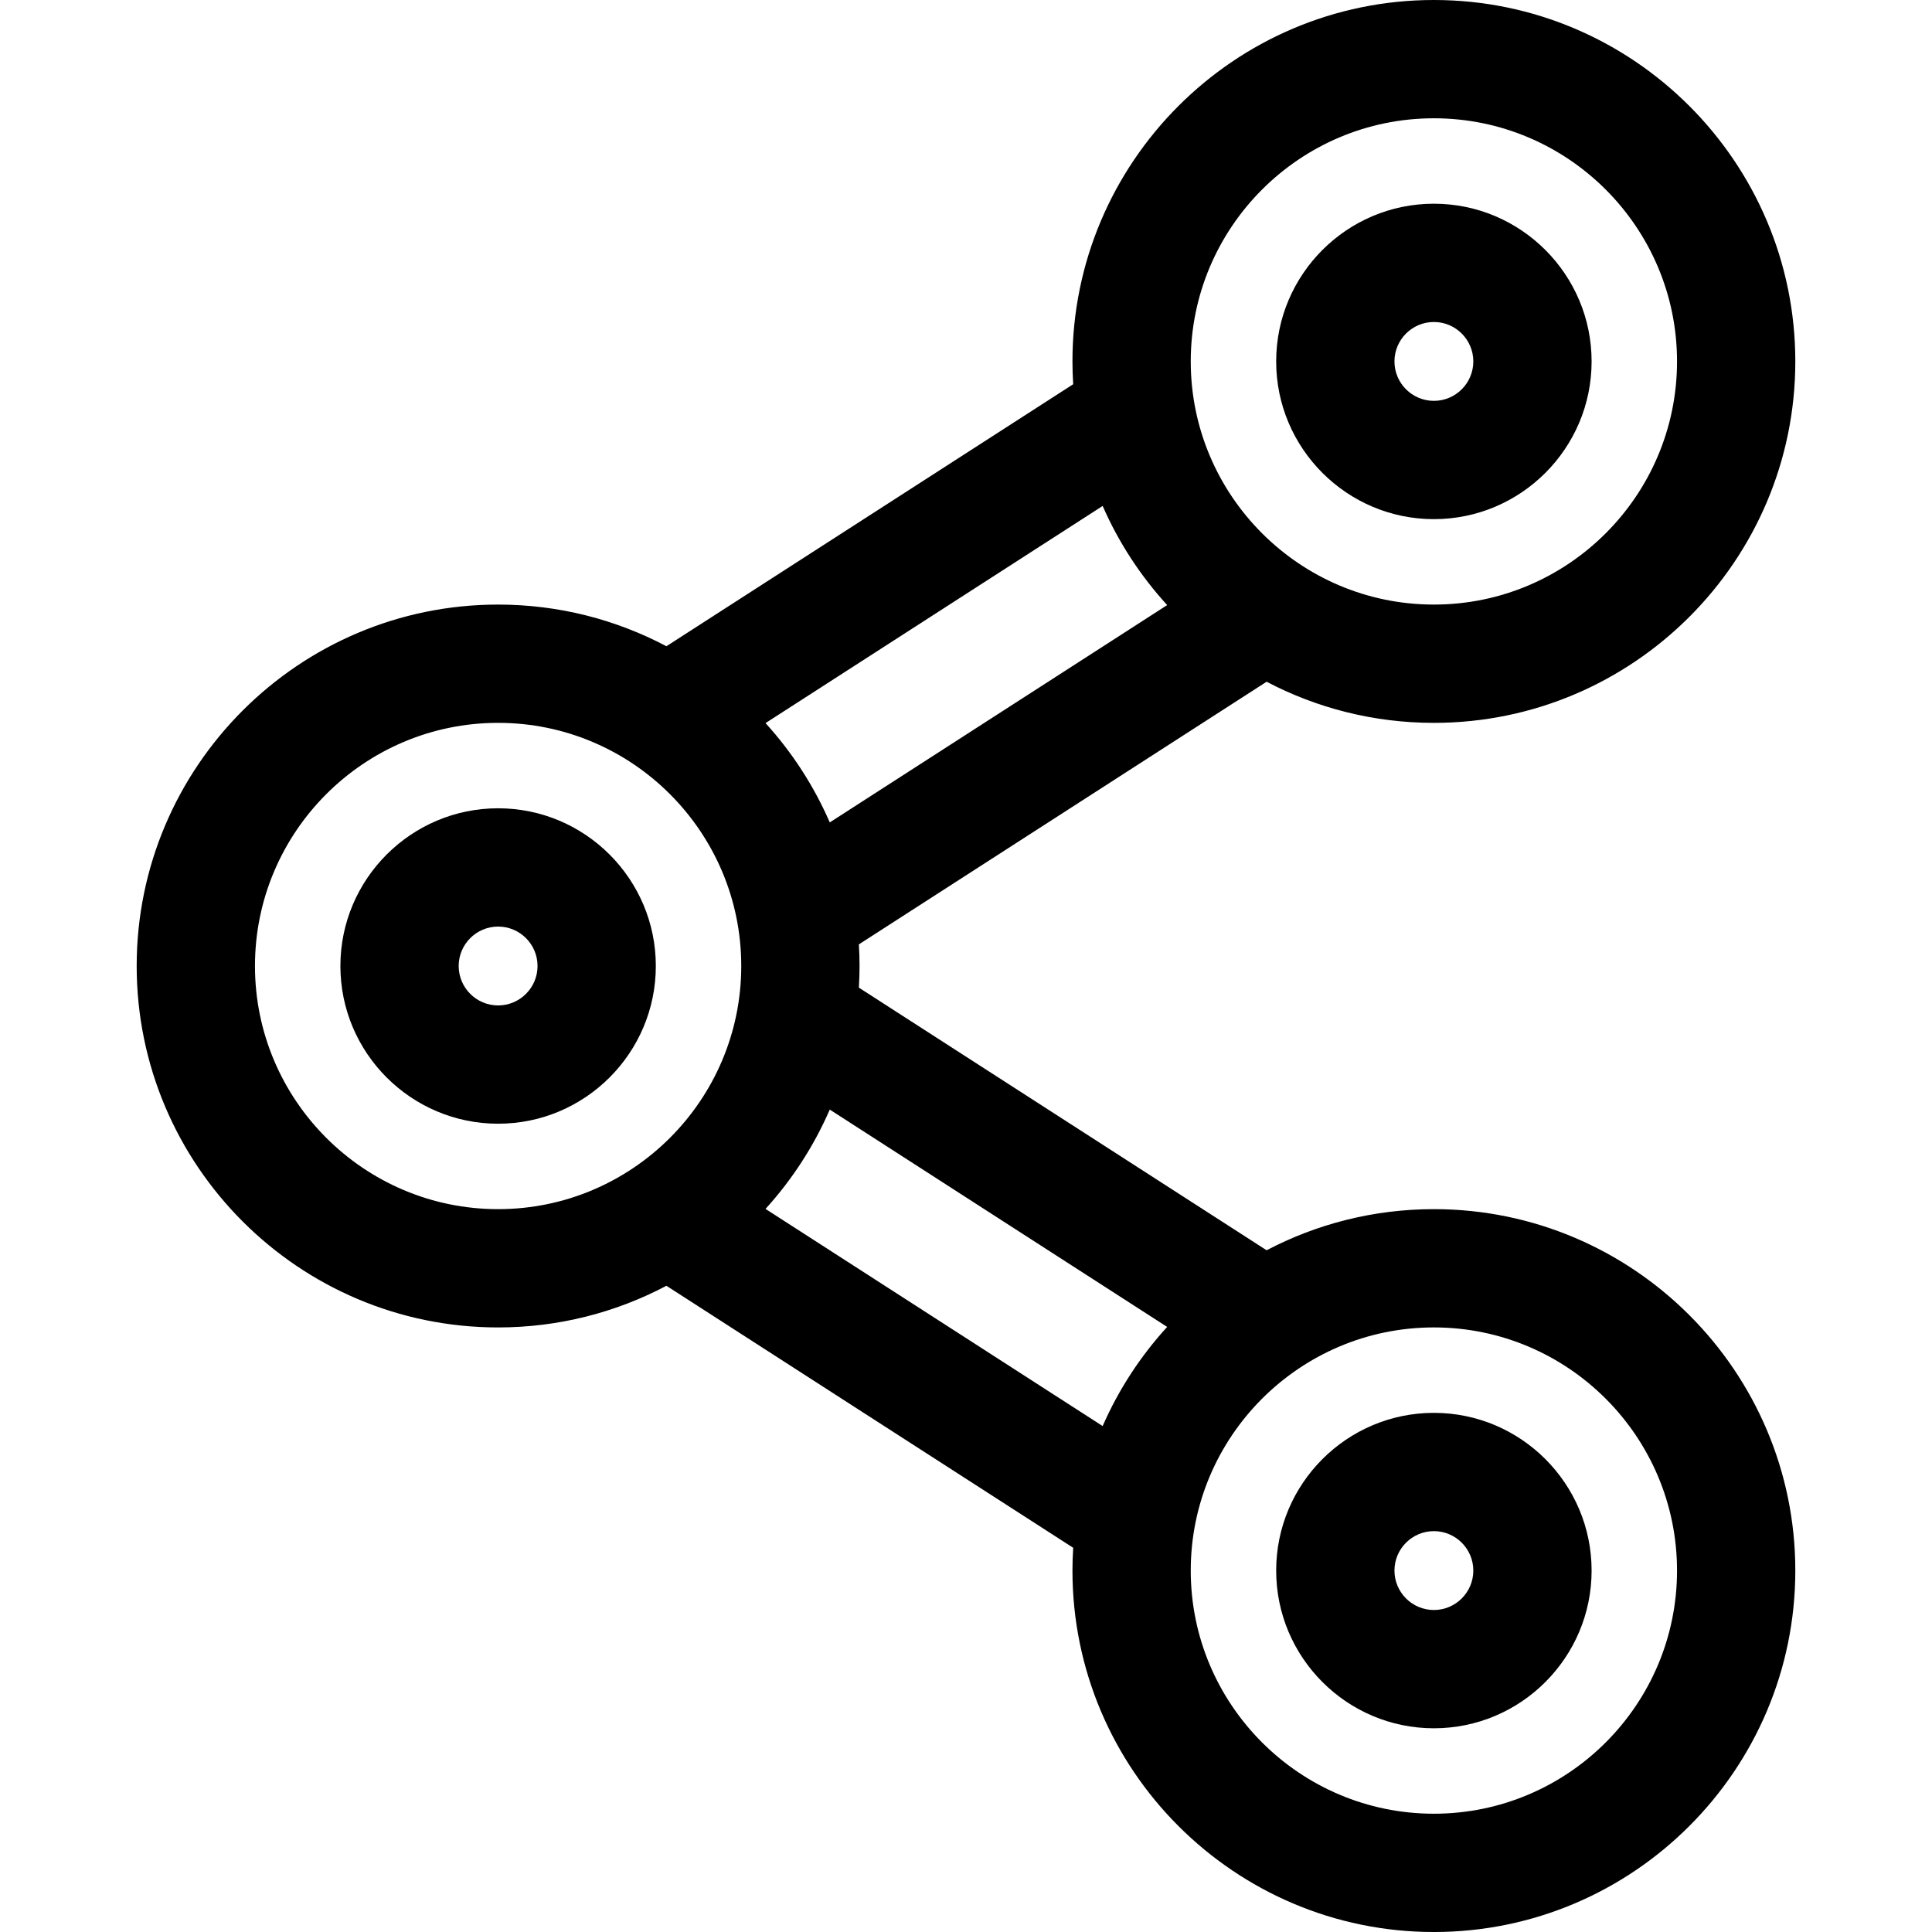
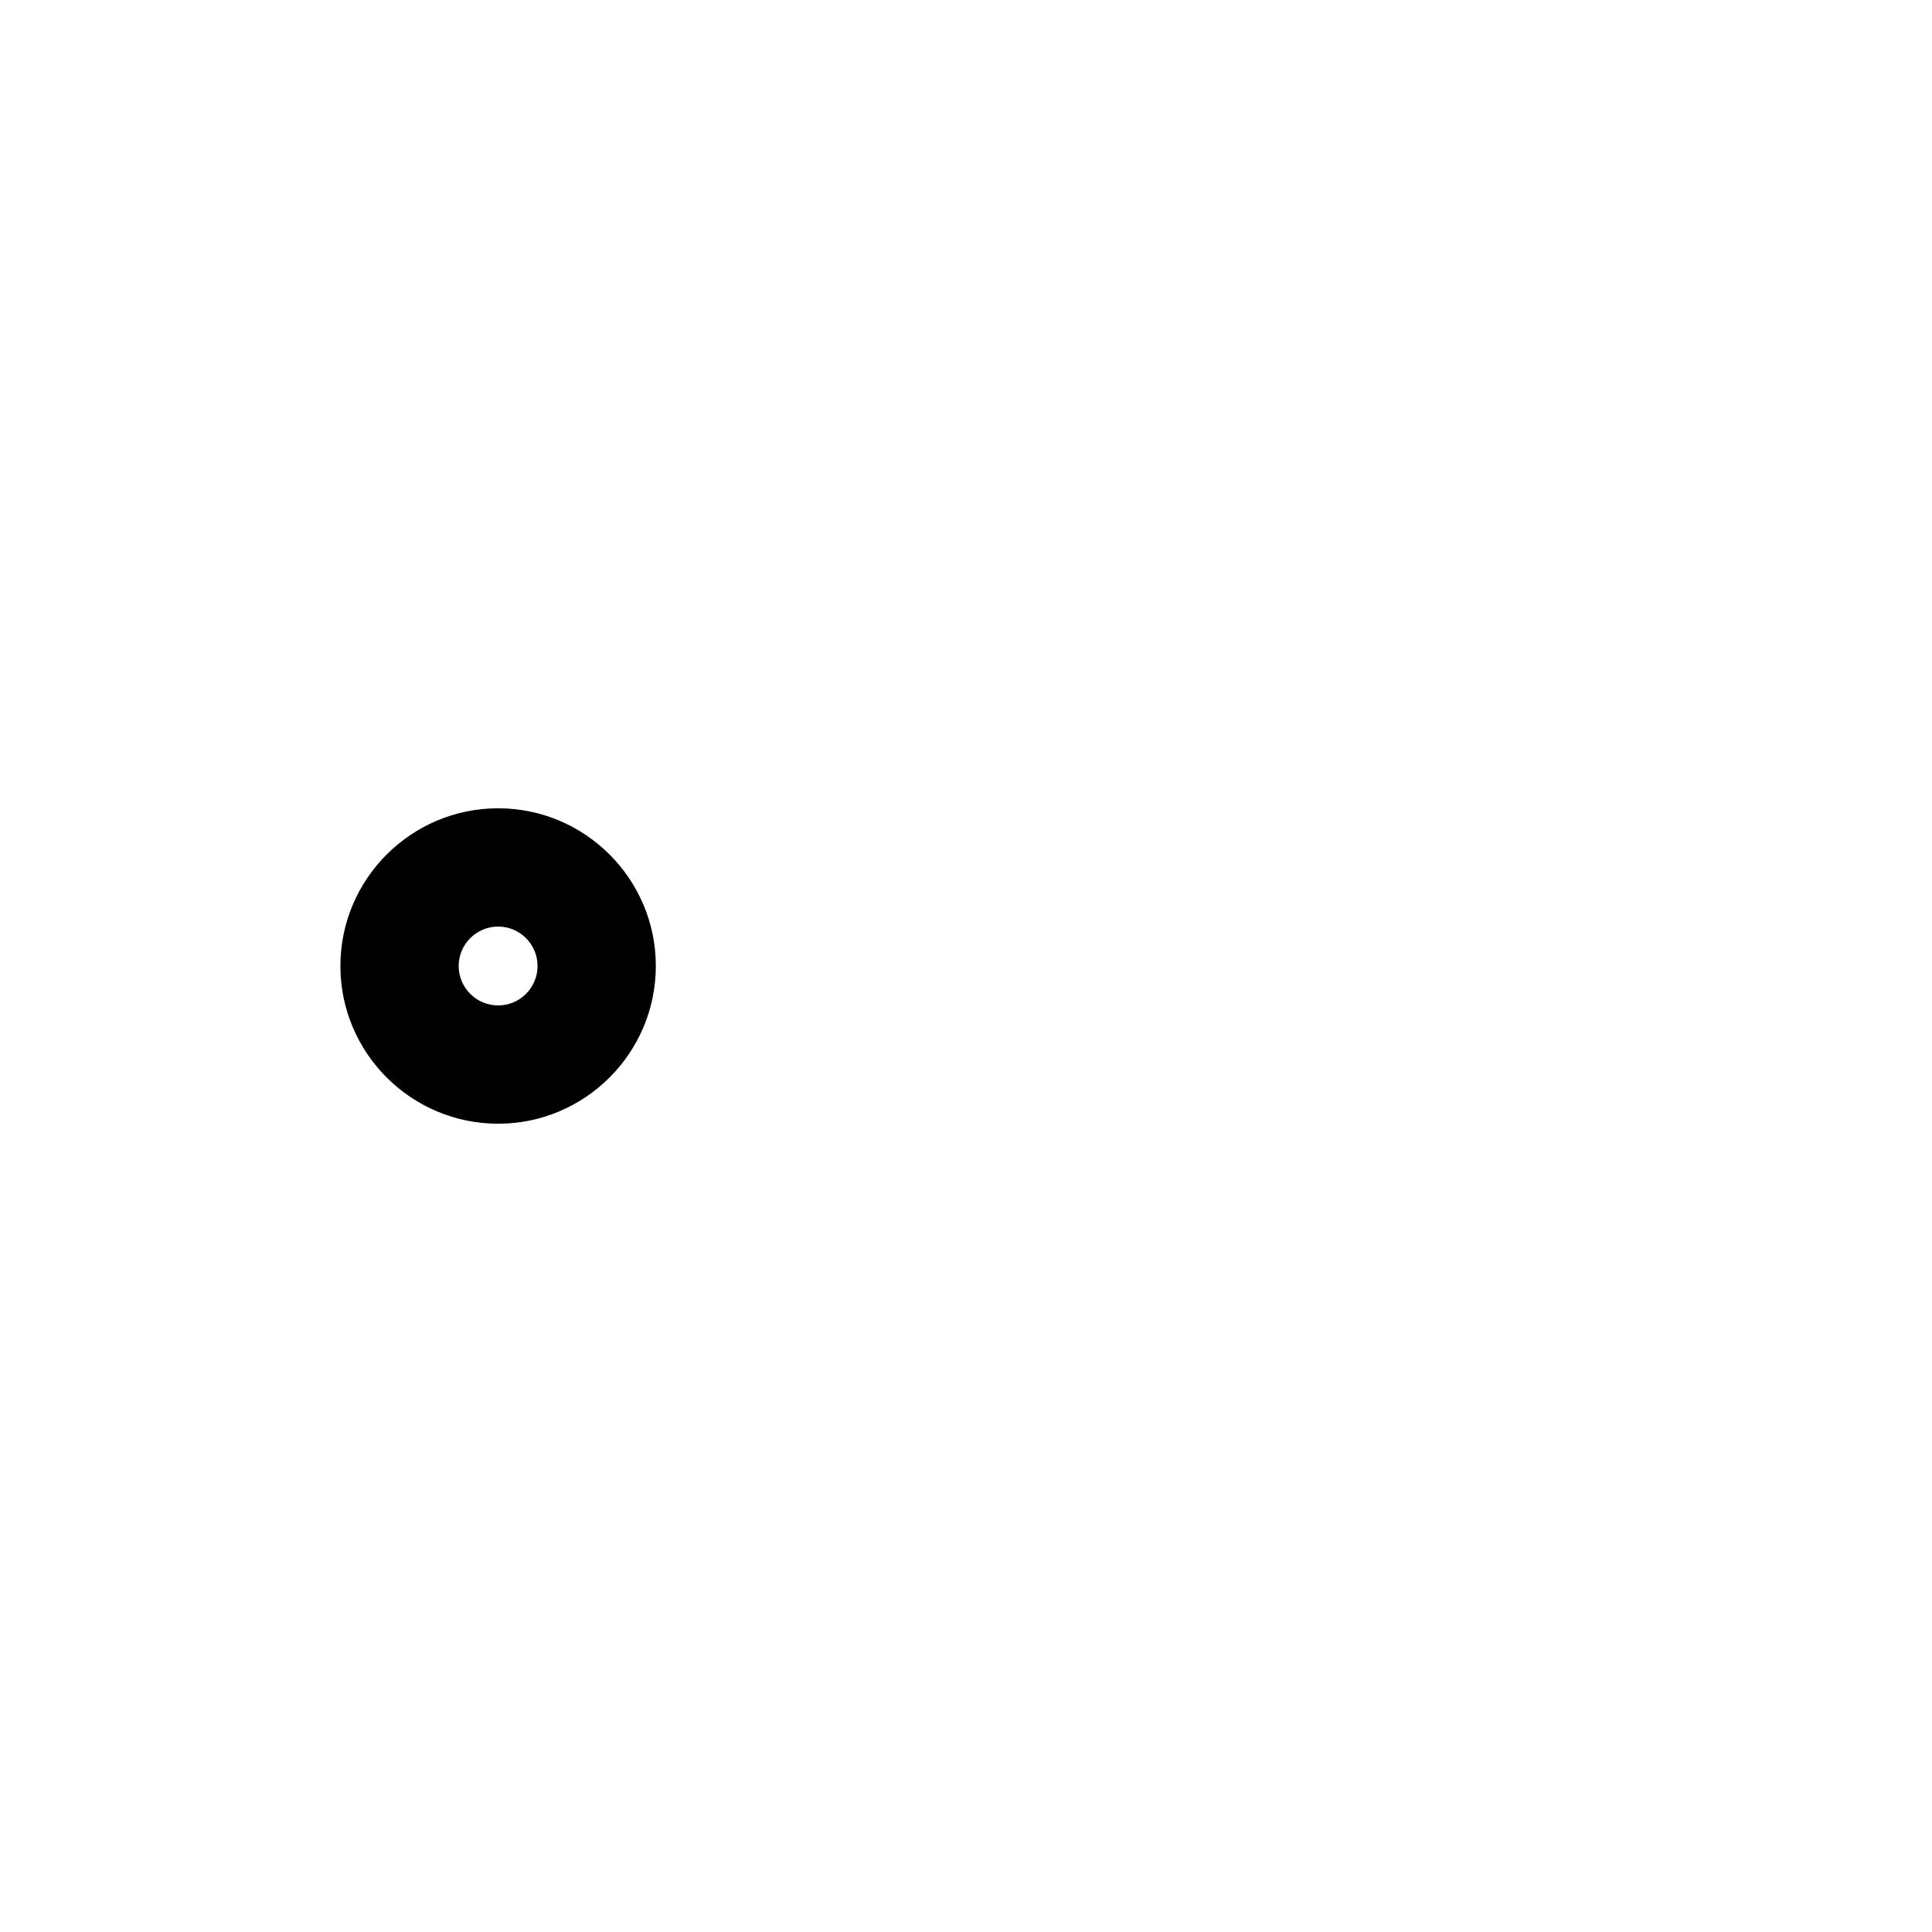
<svg xmlns="http://www.w3.org/2000/svg" version="1.1" id="Layer_1" x="0px" y="0px" viewBox="0 0 512 512" style="enable-background:new 0 0 512 512;" xml:space="preserve">
  <g>
    <g>
      <path d="M132.005,214.204c-23.046,0-41.796,18.75-41.796,41.796s18.75,41.796,41.796,41.796s41.796-18.75,41.796-41.796    S155.051,214.204,132.005,214.204z M132.005,266.449c-5.762,0-10.449-4.687-10.449-10.449c0-5.762,4.687-10.449,10.449-10.449    c5.762,0,10.449,4.687,10.449,10.449C142.454,261.762,137.767,266.449,132.005,266.449z" />
    </g>
  </g>
  <g>
    <g>
-       <path d="M379.995,320.436c-15.986,0-31.067,3.942-44.331,10.897l-108.053-69.598c0.113-1.898,0.177-3.809,0.177-5.734    c0-1.926-0.064-3.837-0.177-5.734l108.053-69.597c13.264,6.955,28.344,10.897,44.331,10.897c52.814,0,95.782-42.968,95.782-95.783    C475.777,42.968,432.809,0,379.995,0c-52.814,0-95.783,42.968-95.783,95.782c0,2.029,0.071,4.042,0.196,6.041l-107.802,69.436    c-13.329-7.044-28.506-11.04-44.602-11.04c-52.814,0-95.782,42.968-95.782,95.783s42.967,95.783,95.782,95.783    c16.096,0,31.273-3.997,44.602-11.04l107.802,69.436c-0.125,1.998-0.196,4.011-0.196,6.041c0,52.813,42.968,95.782,95.783,95.782    c52.814,0,95.782-42.968,95.782-95.783C475.777,363.403,432.809,320.436,379.995,320.436z M379.995,31.347    c35.53,0,64.435,28.906,64.435,64.435c0,35.53-28.905,64.436-64.435,64.436c-35.53,0-64.436-28.905-64.436-64.436    C315.559,60.253,344.465,31.347,379.995,31.347z M292.213,134.082c4.246,9.697,10.051,18.562,17.101,26.272l-89.417,57.595    c-4.22-9.709-9.998-18.592-17.025-26.321L292.213,134.082z M132.005,320.436c-35.53,0-64.435-28.906-64.435-64.436    s28.905-64.436,64.435-64.436S196.441,220.47,196.441,256S167.535,320.436,132.005,320.436z M292.212,377.919l-89.341-57.546    c7.027-7.729,12.805-16.612,17.024-26.321l89.417,57.595C302.263,359.357,296.458,368.222,292.212,377.919z M379.995,480.653    c-35.53,0-64.436-28.906-64.436-64.436s28.906-64.436,64.436-64.436c35.53,0,64.435,28.906,64.435,64.436    S415.525,480.653,379.995,480.653z" />
+       <path style="stroke-linecap: round; stroke-linejoin: round; stroke-dasharray: 3691.291; stroke-dashoffset: 3691.291;" fill="none" stroke="#000000" stroke-width="6" d="M379.995,320.436c-15.986,0-31.067,3.942-44.331,10.897l-108.053-69.598c0.113-1.898,0.177-3.809,0.177-5.734    c0-1.926-0.064-3.837-0.177-5.734l108.053-69.597c13.264,6.955,28.344,10.897,44.331,10.897c52.814,0,95.782-42.968,95.782-95.783    C475.777,42.968,432.809,0,379.995,0c-52.814,0-95.783,42.968-95.783,95.782c0,2.029,0.071,4.042,0.196,6.041l-107.802,69.436    c-13.329-7.044-28.506-11.04-44.602-11.04c-52.814,0-95.782,42.968-95.782,95.783s42.967,95.783,95.782,95.783    c16.096,0,31.273-3.997,44.602-11.04l107.802,69.436c-0.125,1.998-0.196,4.011-0.196,6.041c0,52.813,42.968,95.782,95.783,95.782    c52.814,0,95.782-42.968,95.782-95.783C475.777,363.403,432.809,320.436,379.995,320.436z M379.995,31.347    c35.53,0,64.435,28.906,64.435,64.435c0,35.53-28.905,64.436-64.435,64.436c-35.53,0-64.436-28.905-64.436-64.436    C315.559,60.253,344.465,31.347,379.995,31.347z M292.213,134.082c4.246,9.697,10.051,18.562,17.101,26.272l-89.417,57.595    c-4.22-9.709-9.998-18.592-17.025-26.321L292.213,134.082z M132.005,320.436c-35.53,0-64.435-28.906-64.435-64.436    s28.905-64.436,64.435-64.436S196.441,220.47,196.441,256S167.535,320.436,132.005,320.436z M292.212,377.919l-89.341-57.546    c7.027-7.729,12.805-16.612,17.024-26.321l89.417,57.595C302.263,359.357,296.458,368.222,292.212,377.919z M379.995,480.653    c-35.53,0-64.436-28.906-64.436-64.436s28.906-64.436,64.436-64.436c35.53,0,64.435,28.906,64.435,64.436    S415.525,480.653,379.995,480.653z" />
    </g>
  </g>
  <g>
    <g>
-       <path d="M379.995,53.987c-23.046,0-41.796,18.75-41.796,41.796s18.75,41.796,41.796,41.796s41.796-18.75,41.796-41.796    S403.041,53.987,379.995,53.987z M379.995,106.231c-5.762,0-10.449-4.687-10.449-10.449c0-5.762,4.687-10.449,10.449-10.449    c5.762,0,10.449,4.687,10.449,10.449C390.444,101.543,385.756,106.231,379.995,106.231z" />
+       <path style="stroke-linecap: round; stroke-linejoin: round; stroke-dasharray: 328.23; stroke-dashoffset: 328.23;" fill="none" stroke="#000000" stroke-width="6" d="M379.995,53.987c-23.046,0-41.796,18.75-41.796,41.796s18.75,41.796,41.796,41.796s41.796-18.75,41.796-41.796    S403.041,53.987,379.995,53.987z M379.995,106.231c-5.762,0-10.449-4.687-10.449-10.449c0-5.762,4.687-10.449,10.449-10.449    c5.762,0,10.449,4.687,10.449,10.449C390.444,101.543,385.756,106.231,379.995,106.231z" />
    </g>
  </g>
  <g>
    <g>
-       <path d="M379.995,374.421c-23.046,0-41.796,18.75-41.796,41.796s18.75,41.796,41.796,41.796s41.796-18.75,41.796-41.796    S403.041,374.421,379.995,374.421z M379.995,426.666c-5.762,0-10.449-4.686-10.449-10.449c0-5.762,4.687-10.449,10.449-10.449    c5.762,0,10.449,4.687,10.449,10.449S385.756,426.666,379.995,426.666z" />
+       <path style="stroke-linecap: round; stroke-linejoin: round; stroke-dasharray: 328.23; stroke-dashoffset: 328.23;" fill="none" stroke="#000000" stroke-width="6" d="M379.995,374.421c-23.046,0-41.796,18.75-41.796,41.796s18.75,41.796,41.796,41.796s41.796-18.75,41.796-41.796    S403.041,374.421,379.995,374.421z M379.995,426.666c-5.762,0-10.449-4.686-10.449-10.449c0-5.762,4.687-10.449,10.449-10.449    c5.762,0,10.449,4.687,10.449,10.449S385.756,426.666,379.995,426.666z" />
    </g>
  </g>
  <g>
</g>
  <g>
</g>
  <g>
</g>
  <g>
</g>
  <g>
</g>
  <g>
</g>
  <g>
</g>
  <g>
</g>
  <g>
</g>
  <g>
</g>
  <g>
</g>
  <g>
</g>
  <g>
</g>
  <g>
</g>
  <g>
</g>
</svg>
